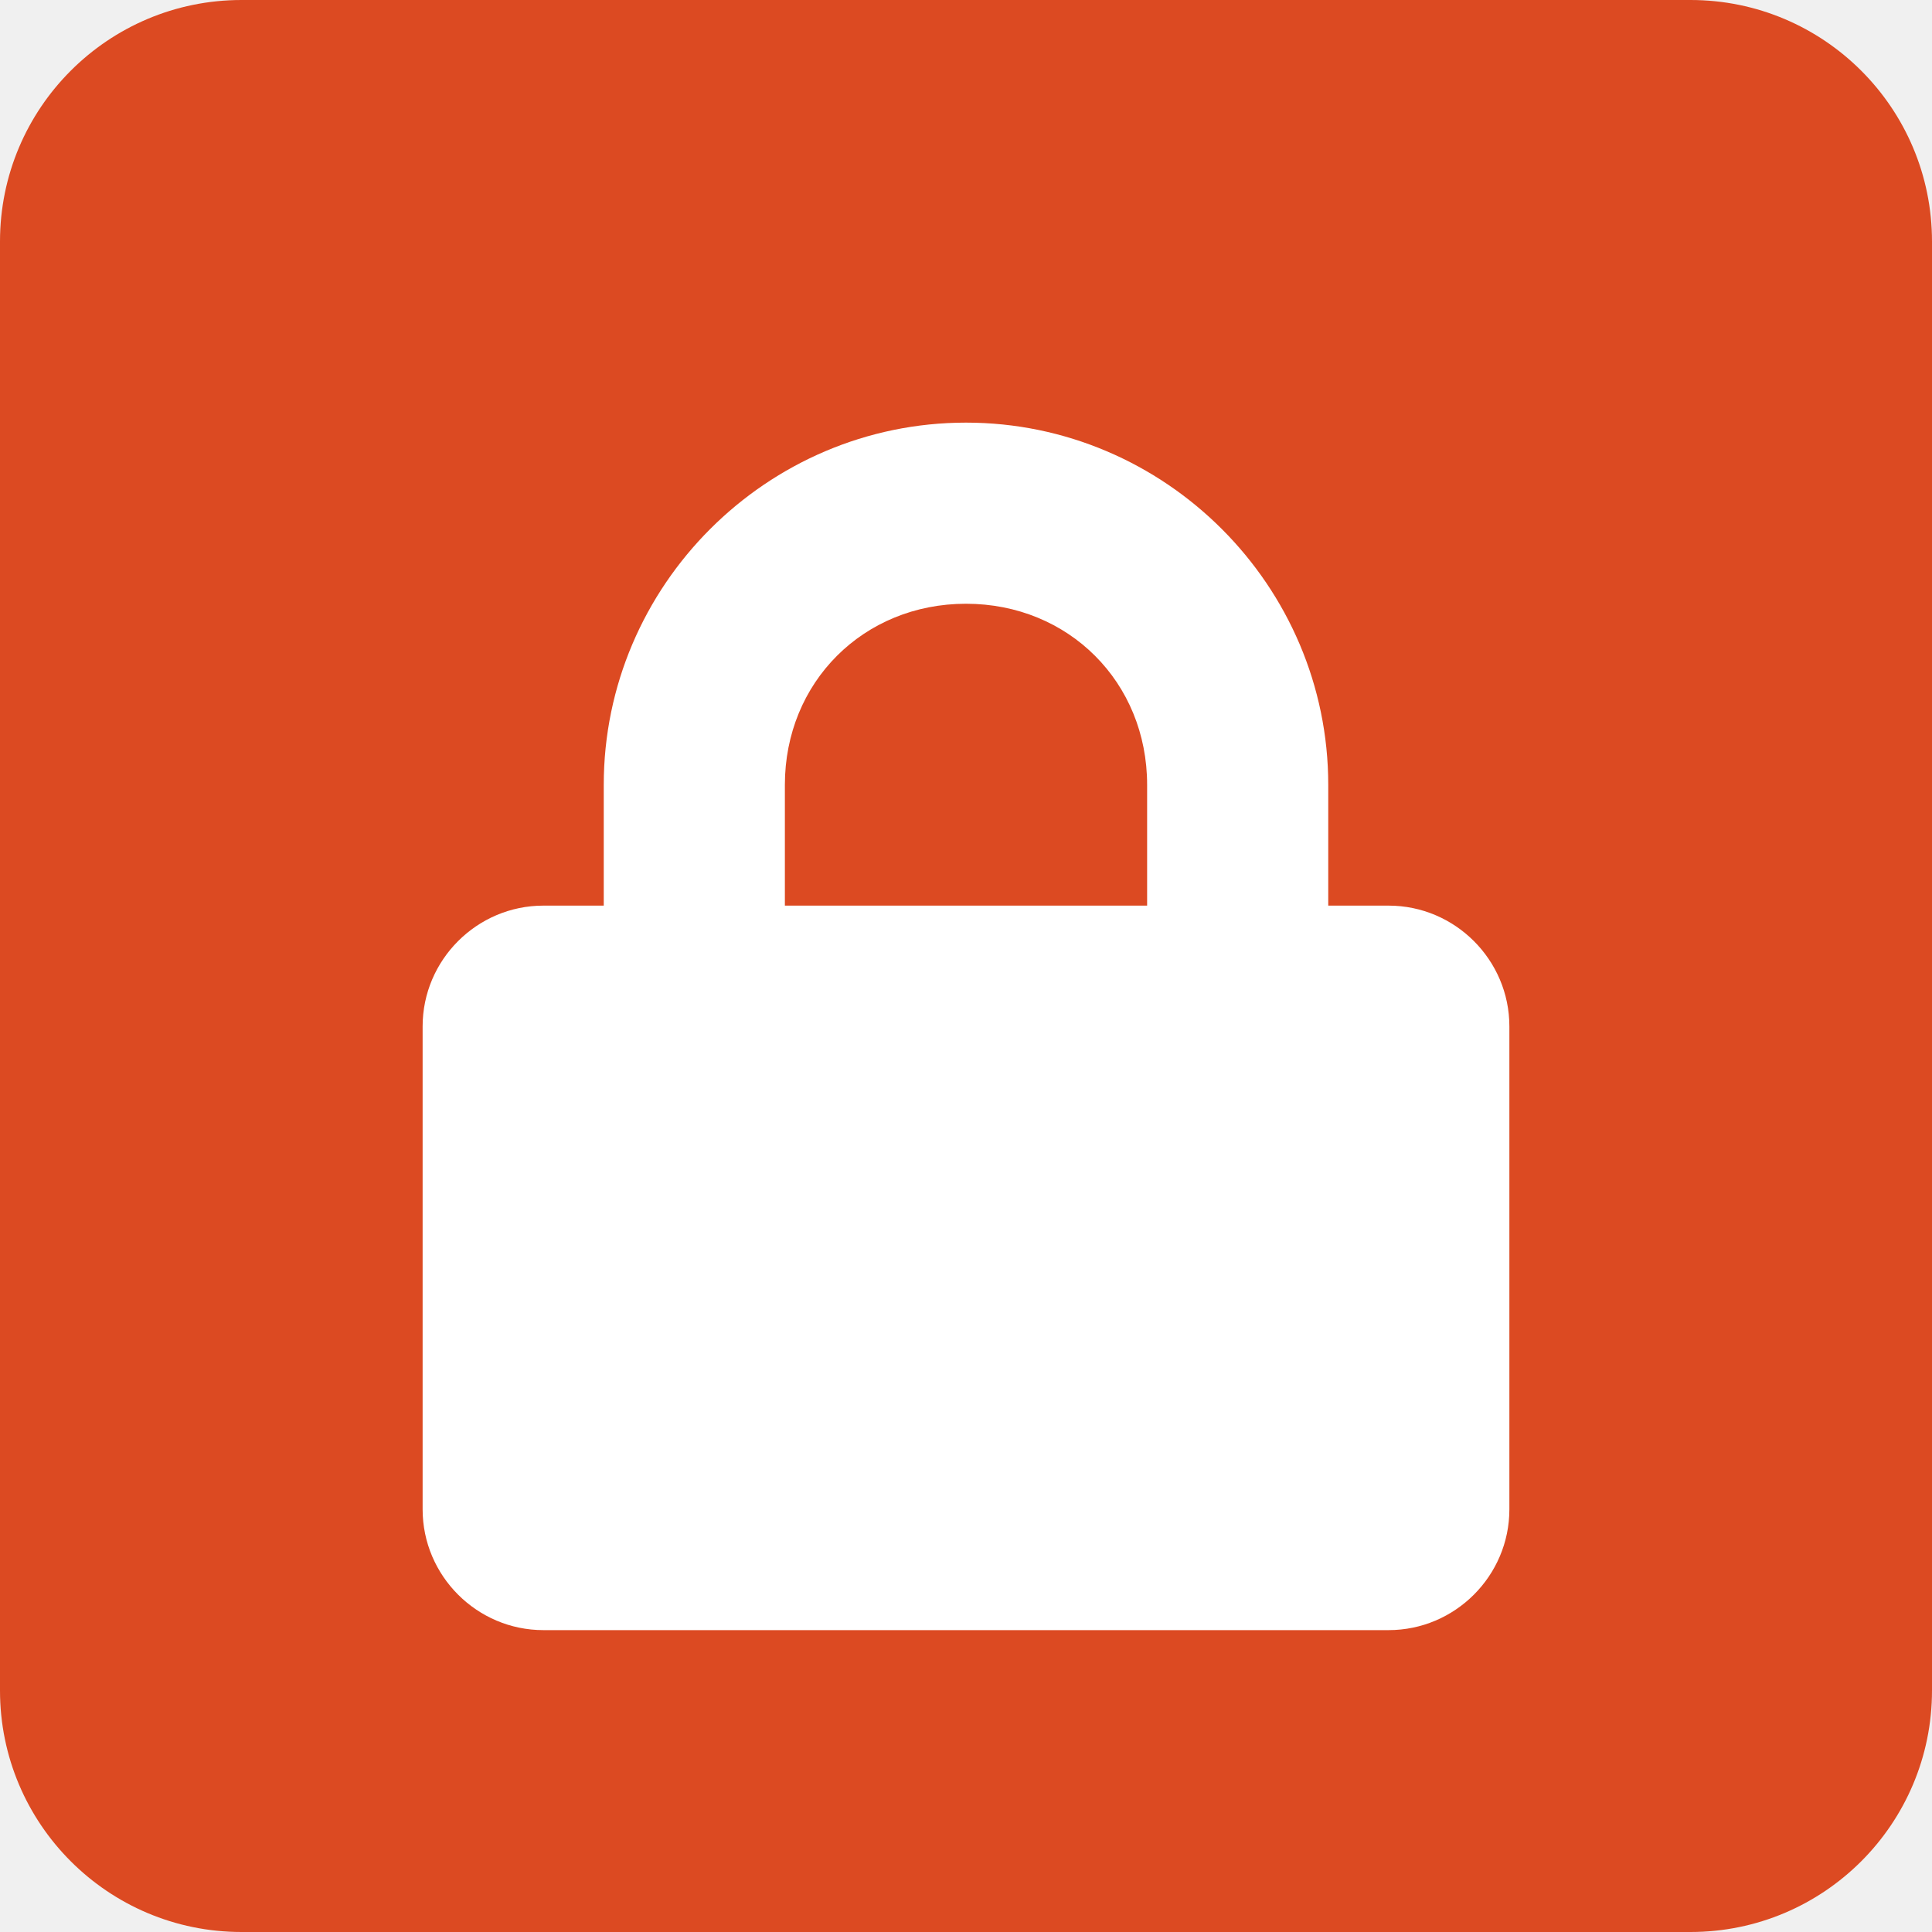
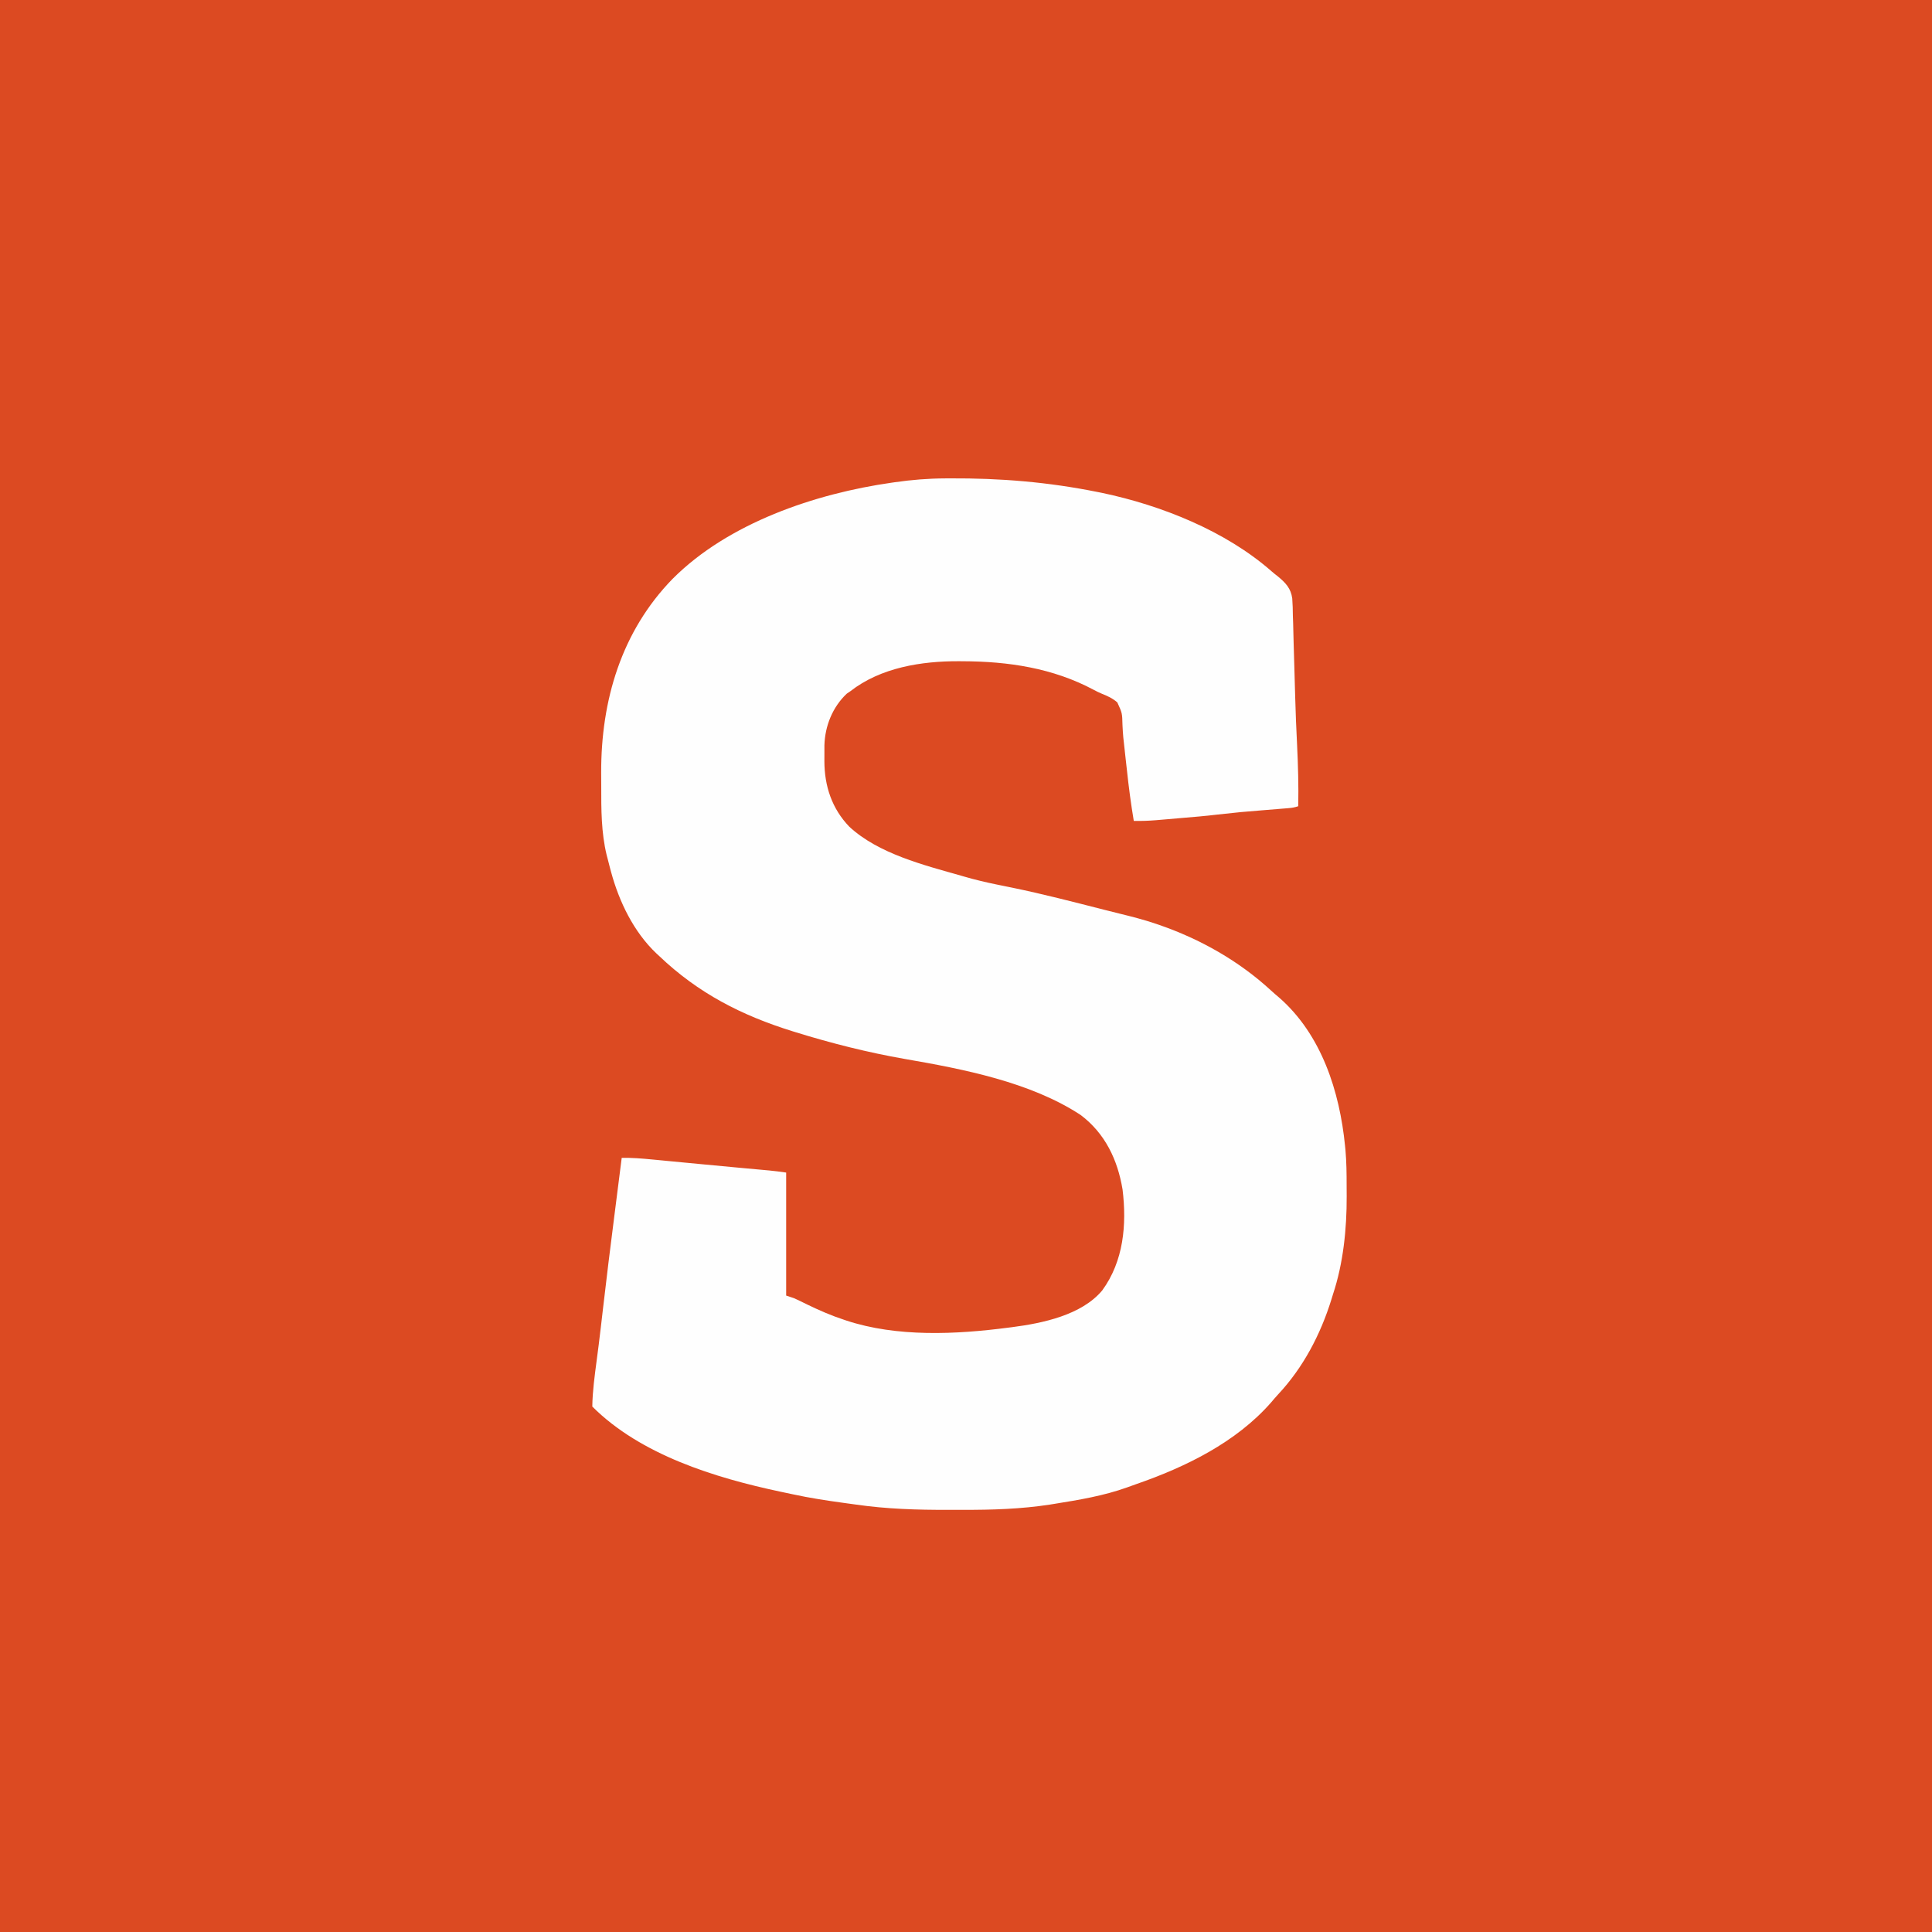
- <svg xmlns="http://www.w3.org/2000/svg" width="32" height="32" viewBox="0 0 32 32">
-   <rect width="32" height="32" fill="#DC4A22" rx="4" ry="4" />
-   <path d="M16 7c-3.3 0-6 2.7-6 6v2H9c-1.1 0-2 0.9-2 2v8c0 1.1 0.9 2 2 2h14c1.1 0 2-0.9 2-2v-8c0-1.1-0.9-2-2-2h-1v-2c0-3.3-2.7-6-6-6zm0 3c1.7 0 3 1.3 3 3v2h-6v-2c0-1.7 1.3-3 3-3z" fill="white" />
+ <svg xmlns="http://www.w3.org/2000/svg" baseProfile="tiny-ps" version="1.2" width="1445" height="1445">
+   <path d="M0 0 C476.85 0 953.7 0 1445 0 C1445 476.85 1445 953.7 1445 1445 C968.15 1445 491.3 1445 0 1445 C0 968.15 0 491.3 0 0 Z " fill="#DC4A22" transform="translate(0,0)" />
+   <path d="M0 0 C1.12 -0.01 2.23 -0.01 3.38 -0.02 C41.15 -0.21 76.81 2.74 113.82 10.2 C114.86 10.41 115.9 10.62 116.96 10.83 C161.35 20.12 209.54 39.34 243.83 69.46 C245.42 70.85 247.07 72.16 248.73 73.45 C254.39 78.13 258.33 82.3 259.33 89.77 C259.67 94.06 259.76 98.33 259.8 102.63 C259.86 104.53 259.93 106.42 260 108.32 C260.18 113.35 260.29 118.38 260.38 123.41 C260.49 128.6 260.67 133.8 260.84 138.99 C261.1 147.11 261.33 155.23 261.53 163.34 C261.83 175.27 262.35 187.18 262.94 199.09 C263.68 214.47 264.13 229.81 263.82 245.2 C261.17 246.09 259.19 246.43 256.44 246.65 C255.55 246.73 254.67 246.8 253.75 246.87 C252.8 246.95 251.84 247.03 250.85 247.11 C249.85 247.19 248.85 247.27 247.82 247.36 C244.61 247.62 241.41 247.88 238.2 248.14 C220.73 249.55 220.73 249.55 203.3 251.45 C194.21 252.56 185.08 253.29 175.96 254.06 C172.8 254.33 169.65 254.6 166.49 254.88 C164.46 255.05 162.42 255.23 160.39 255.4 C159.46 255.48 158.53 255.56 157.57 255.64 C151.97 256.11 146.45 256.28 140.82 256.2 C138.68 243.45 137 230.7 135.64 217.85 C135.32 214.89 134.98 211.93 134.64 208.97 C132.79 192.63 132.79 192.63 132.36 184.48 C132.15 175.49 132.15 175.49 128.49 167.56 C125.04 164.52 121.18 162.74 116.94 161.07 C114.82 160.2 112.83 159.21 110.8 158.12 C80.32 141.85 47 136.87 12.76 136.77 C11.92 136.76 11.07 136.75 10.2 136.75 C-17.89 136.61 -48.49 141.47 -71.18 159.2 C-72.06 159.8 -72.95 160.4 -73.86 161.02 C-84.5 171.07 -90.16 185.2 -90.57 199.64 C-90.58 201.63 -90.59 203.62 -90.57 205.62 C-90.55 207.63 -90.57 209.65 -90.59 211.67 C-90.53 230.13 -84.96 246.98 -72.01 260.46 C-50.22 280.75 -16.06 289.26 11.82 297.2 C12.92 297.52 12.92 297.52 14.05 297.85 C22.12 300.2 30.25 302.11 38.49 303.8 C39.2 303.94 39.91 304.09 40.64 304.24 C41.37 304.39 42.11 304.54 42.86 304.69 C44.41 305.01 45.96 305.32 47.51 305.64 C48.29 305.8 49.07 305.96 49.88 306.12 C72.96 310.87 95.76 316.81 118.58 322.62 C122.56 323.63 126.54 324.63 130.53 325.61 C139.39 327.79 148.17 330.02 156.82 332.95 C157.82 333.29 158.82 333.63 159.85 333.98 C190.66 344.63 219.58 361 243.57 383.13 C245.59 384.99 247.66 386.75 249.76 388.52 C281.28 416.23 294.78 458.59 298.82 499.2 C298.92 500.14 299.01 501.08 299.11 502.05 C299.92 511.11 300.01 520.14 300.01 529.23 C300.01 531.8 300.03 534.38 300.05 536.95 C300.13 561.32 297.52 587 289.82 610.2 C289.4 611.58 288.98 612.96 288.55 614.34 C280.43 640.37 267.58 664.96 248.89 684.98 C247.03 686.98 245.27 689.04 243.51 691.14 C217.39 720.99 179.38 739.53 142.6 752.24 C140.33 753.03 138.08 753.84 135.84 754.67 C118.41 760.94 99.88 764.04 81.64 766.95 C80.42 767.15 79.2 767.35 77.94 767.55 C56.34 770.86 34.74 771.53 12.93 771.46 C9.31 771.45 5.7 771.46 2.08 771.47 C-20.96 771.53 -43.98 770.84 -66.82 767.54 C-69.76 767.12 -72.71 766.73 -75.66 766.33 C-88.7 764.55 -101.63 762.58 -114.49 759.78 C-117.51 759.13 -120.54 758.5 -123.56 757.86 C-172.26 747.51 -227.93 730.44 -264.18 694.2 C-264.01 682.71 -262.42 671.27 -260.93 659.89 C-260.52 656.79 -260.12 653.69 -259.72 650.59 C-259.61 649.72 -259.5 648.85 -259.38 647.95 C-258.25 638.97 -257.22 629.98 -256.18 620.98 C-253.53 597.94 -250.67 574.93 -247.73 551.92 C-247.1 546.96 -246.47 541.99 -245.84 537.03 C-244.62 527.42 -243.4 517.81 -242.18 508.2 C-234.65 508.05 -227.3 508.65 -219.81 509.38 C-217.83 509.56 -215.85 509.75 -213.87 509.94 C-211.06 510.2 -208.26 510.48 -205.45 510.75 C-201.85 511.09 -198.24 511.44 -194.64 511.78 C-190.29 512.19 -185.94 512.61 -181.59 513.02 C-172.94 513.85 -164.29 514.66 -155.63 515.46 C-154.13 515.6 -154.13 515.6 -152.59 515.74 C-148.87 516.08 -145.15 516.42 -141.43 516.76 C-138.96 516.99 -136.49 517.21 -134.02 517.44 C-133.31 517.5 -132.61 517.57 -131.89 517.63 C-127.62 518.03 -123.43 518.59 -119.18 519.2 C-119.18 549.56 -119.18 579.92 -119.18 611.2 C-117.2 611.86 -115.22 612.52 -113.18 613.2 C-111.62 613.9 -110.08 614.62 -108.56 615.38 C-107.71 615.79 -106.87 616.2 -106 616.63 C-105.11 617.07 -104.22 617.5 -103.3 617.95 C-94.41 622.24 -85.56 626.13 -76.18 629.2 C-75.2 629.53 -75.2 629.53 -74.21 629.87 C-36.36 642.38 7.85 640.3 46.82 635.2 C47.85 635.07 48.89 634.95 49.95 634.81 C72.64 631.87 101.76 625.8 117.18 607.39 C133.19 585.5 135.64 558.23 132.42 531.87 C128.75 509.68 119.41 489.96 101.11 476.15 C63.62 451.54 13.28 441.78 -30.3 434.25 C-57.97 429.42 -85.35 422.51 -112.18 414.2 C-113.12 413.91 -113.12 413.91 -114.08 413.61 C-152.43 401.72 -184.97 385.07 -214.18 357.2 C-214.84 356.59 -215.51 355.98 -216.19 355.35 C-233.23 339.23 -244.14 316.55 -250.18 294.2 C-250.38 293.45 -250.59 292.69 -250.8 291.91 C-251.49 289.33 -252.15 286.73 -252.8 284.14 C-253.01 283.36 -253.21 282.57 -253.43 281.77 C-257.5 264.99 -257.52 247.53 -257.49 230.37 C-257.49 226.97 -257.51 223.57 -257.54 220.18 C-257.69 166.04 -242.45 114.53 -204.18 75.2 C-162.48 33.33 -97.49 11.38 -40.18 3.2 C-39.49 3.1 -38.8 3 -38.09 2.9 C-25.41 1.06 -12.81 0.05 0 0 Z " fill="#FEFEFE" transform="translate(707.1758,357.7969)" />
</svg>
